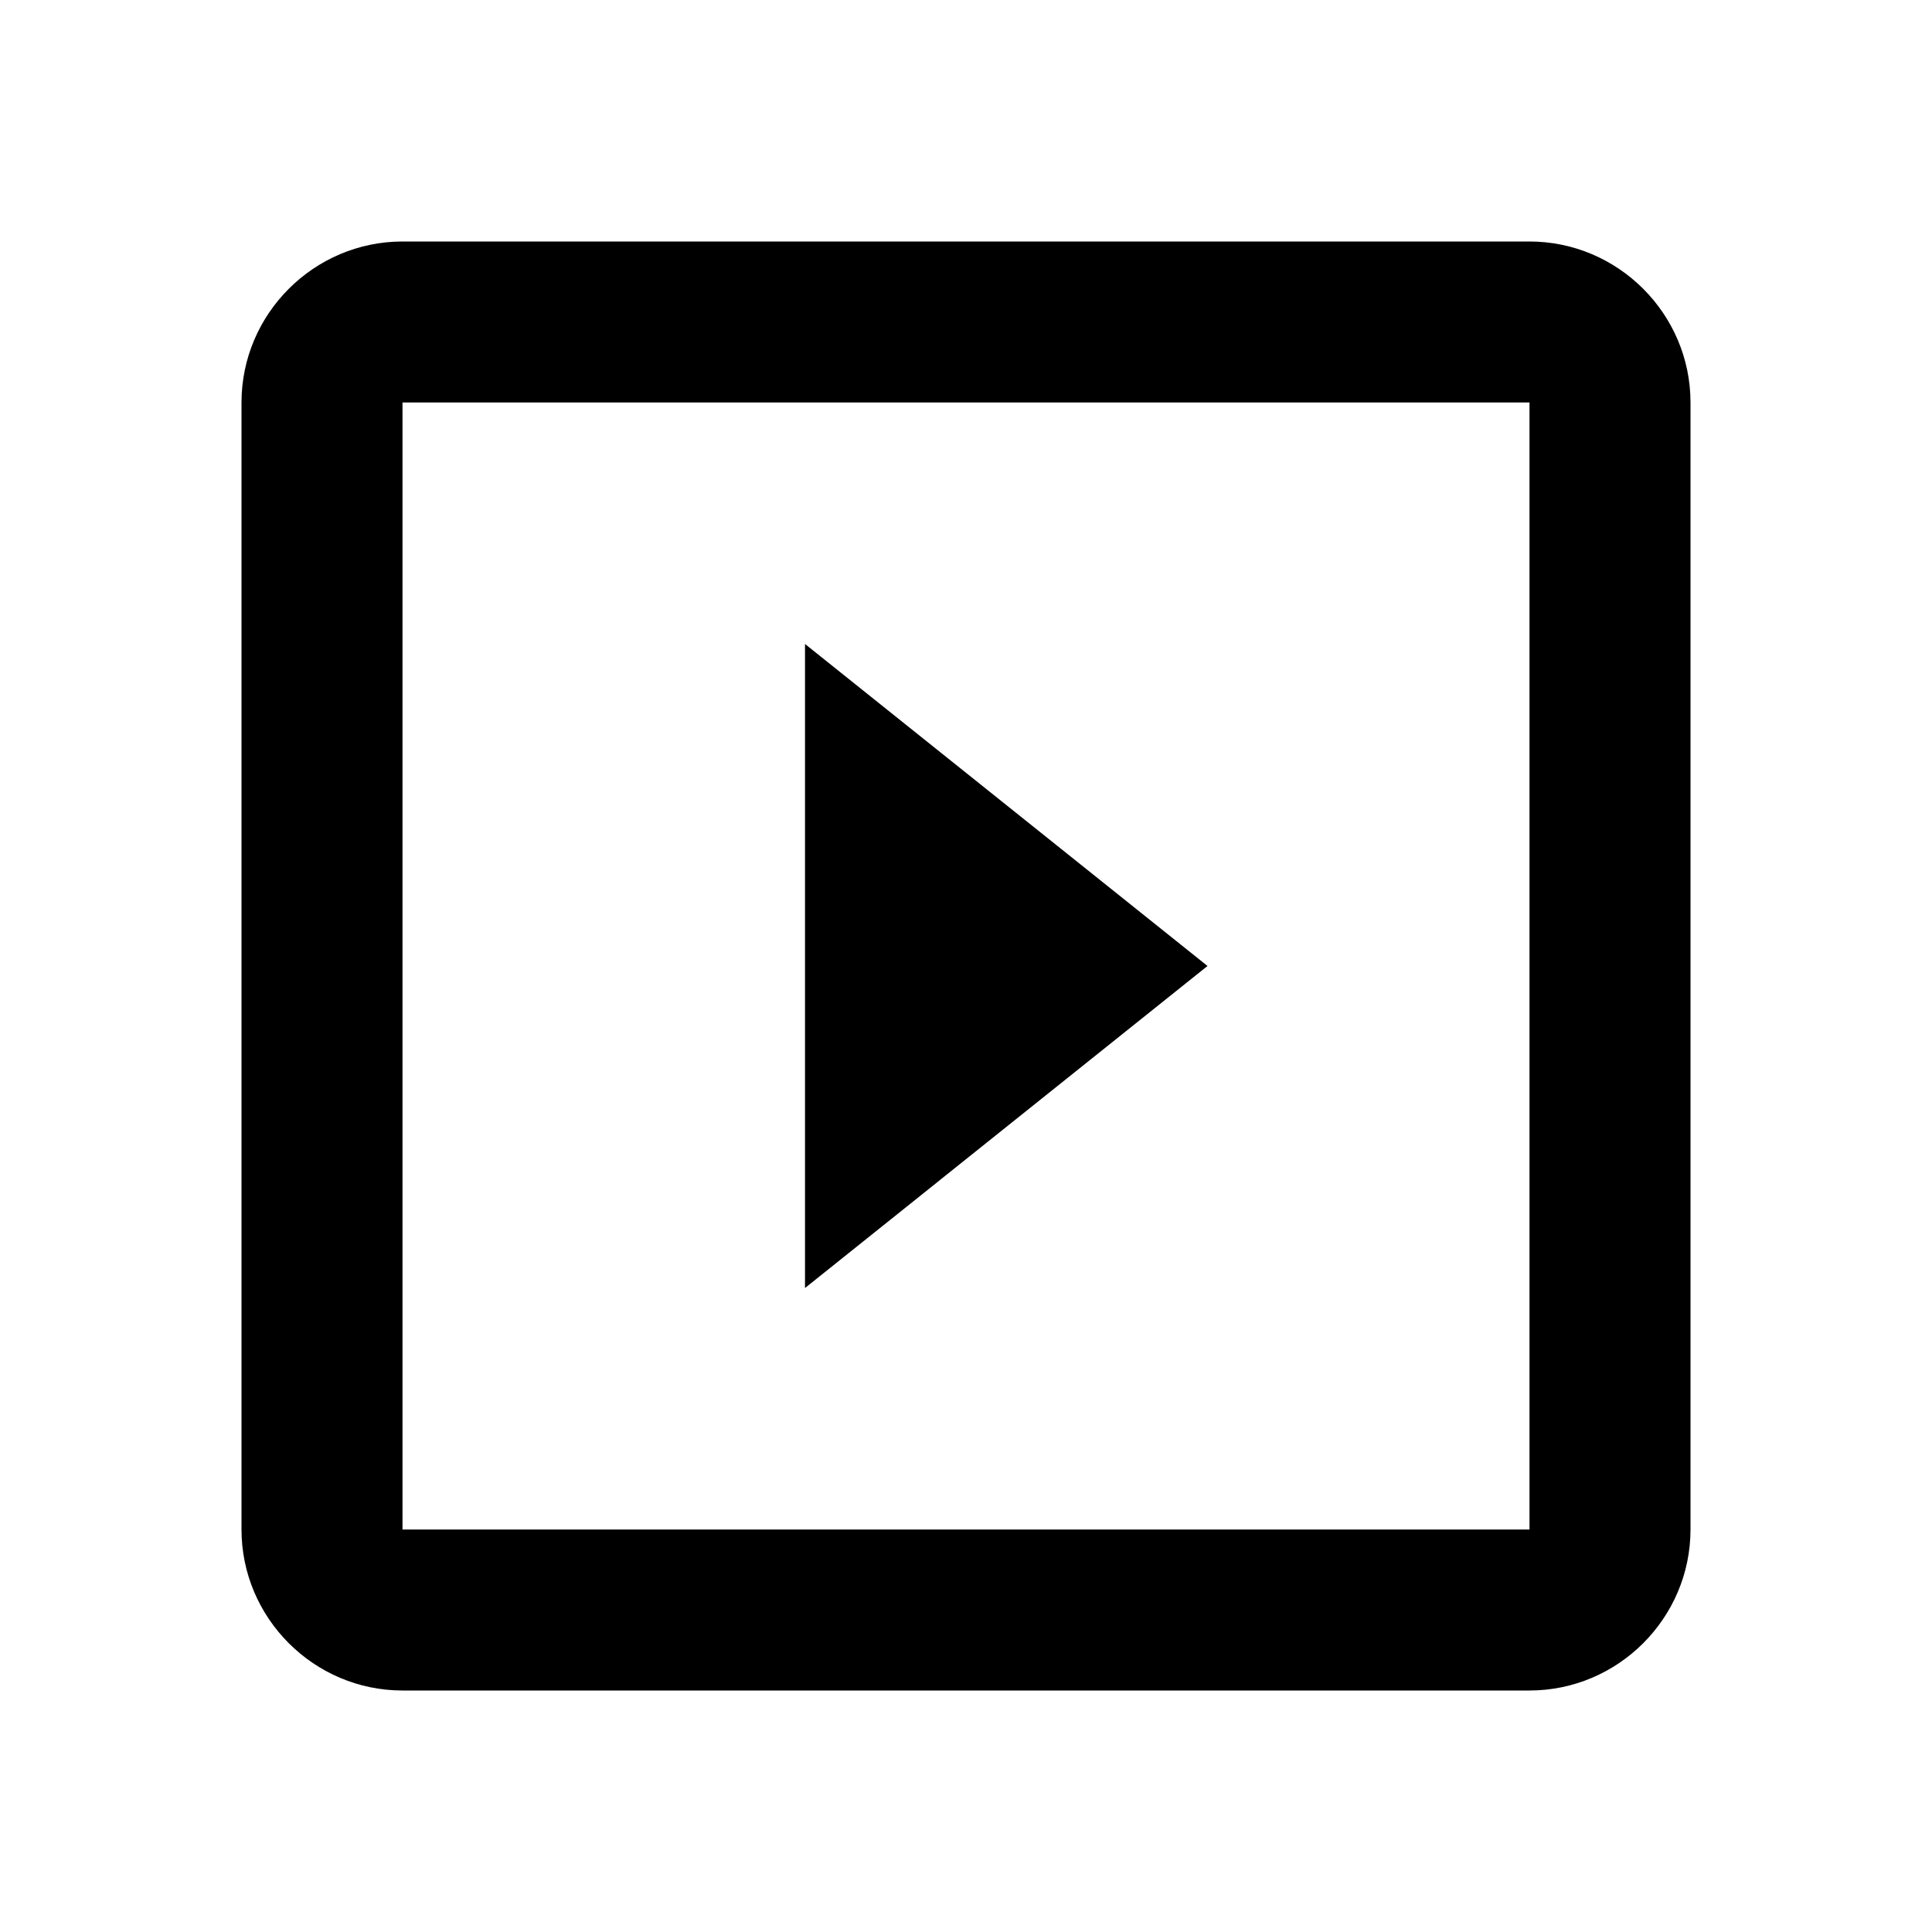
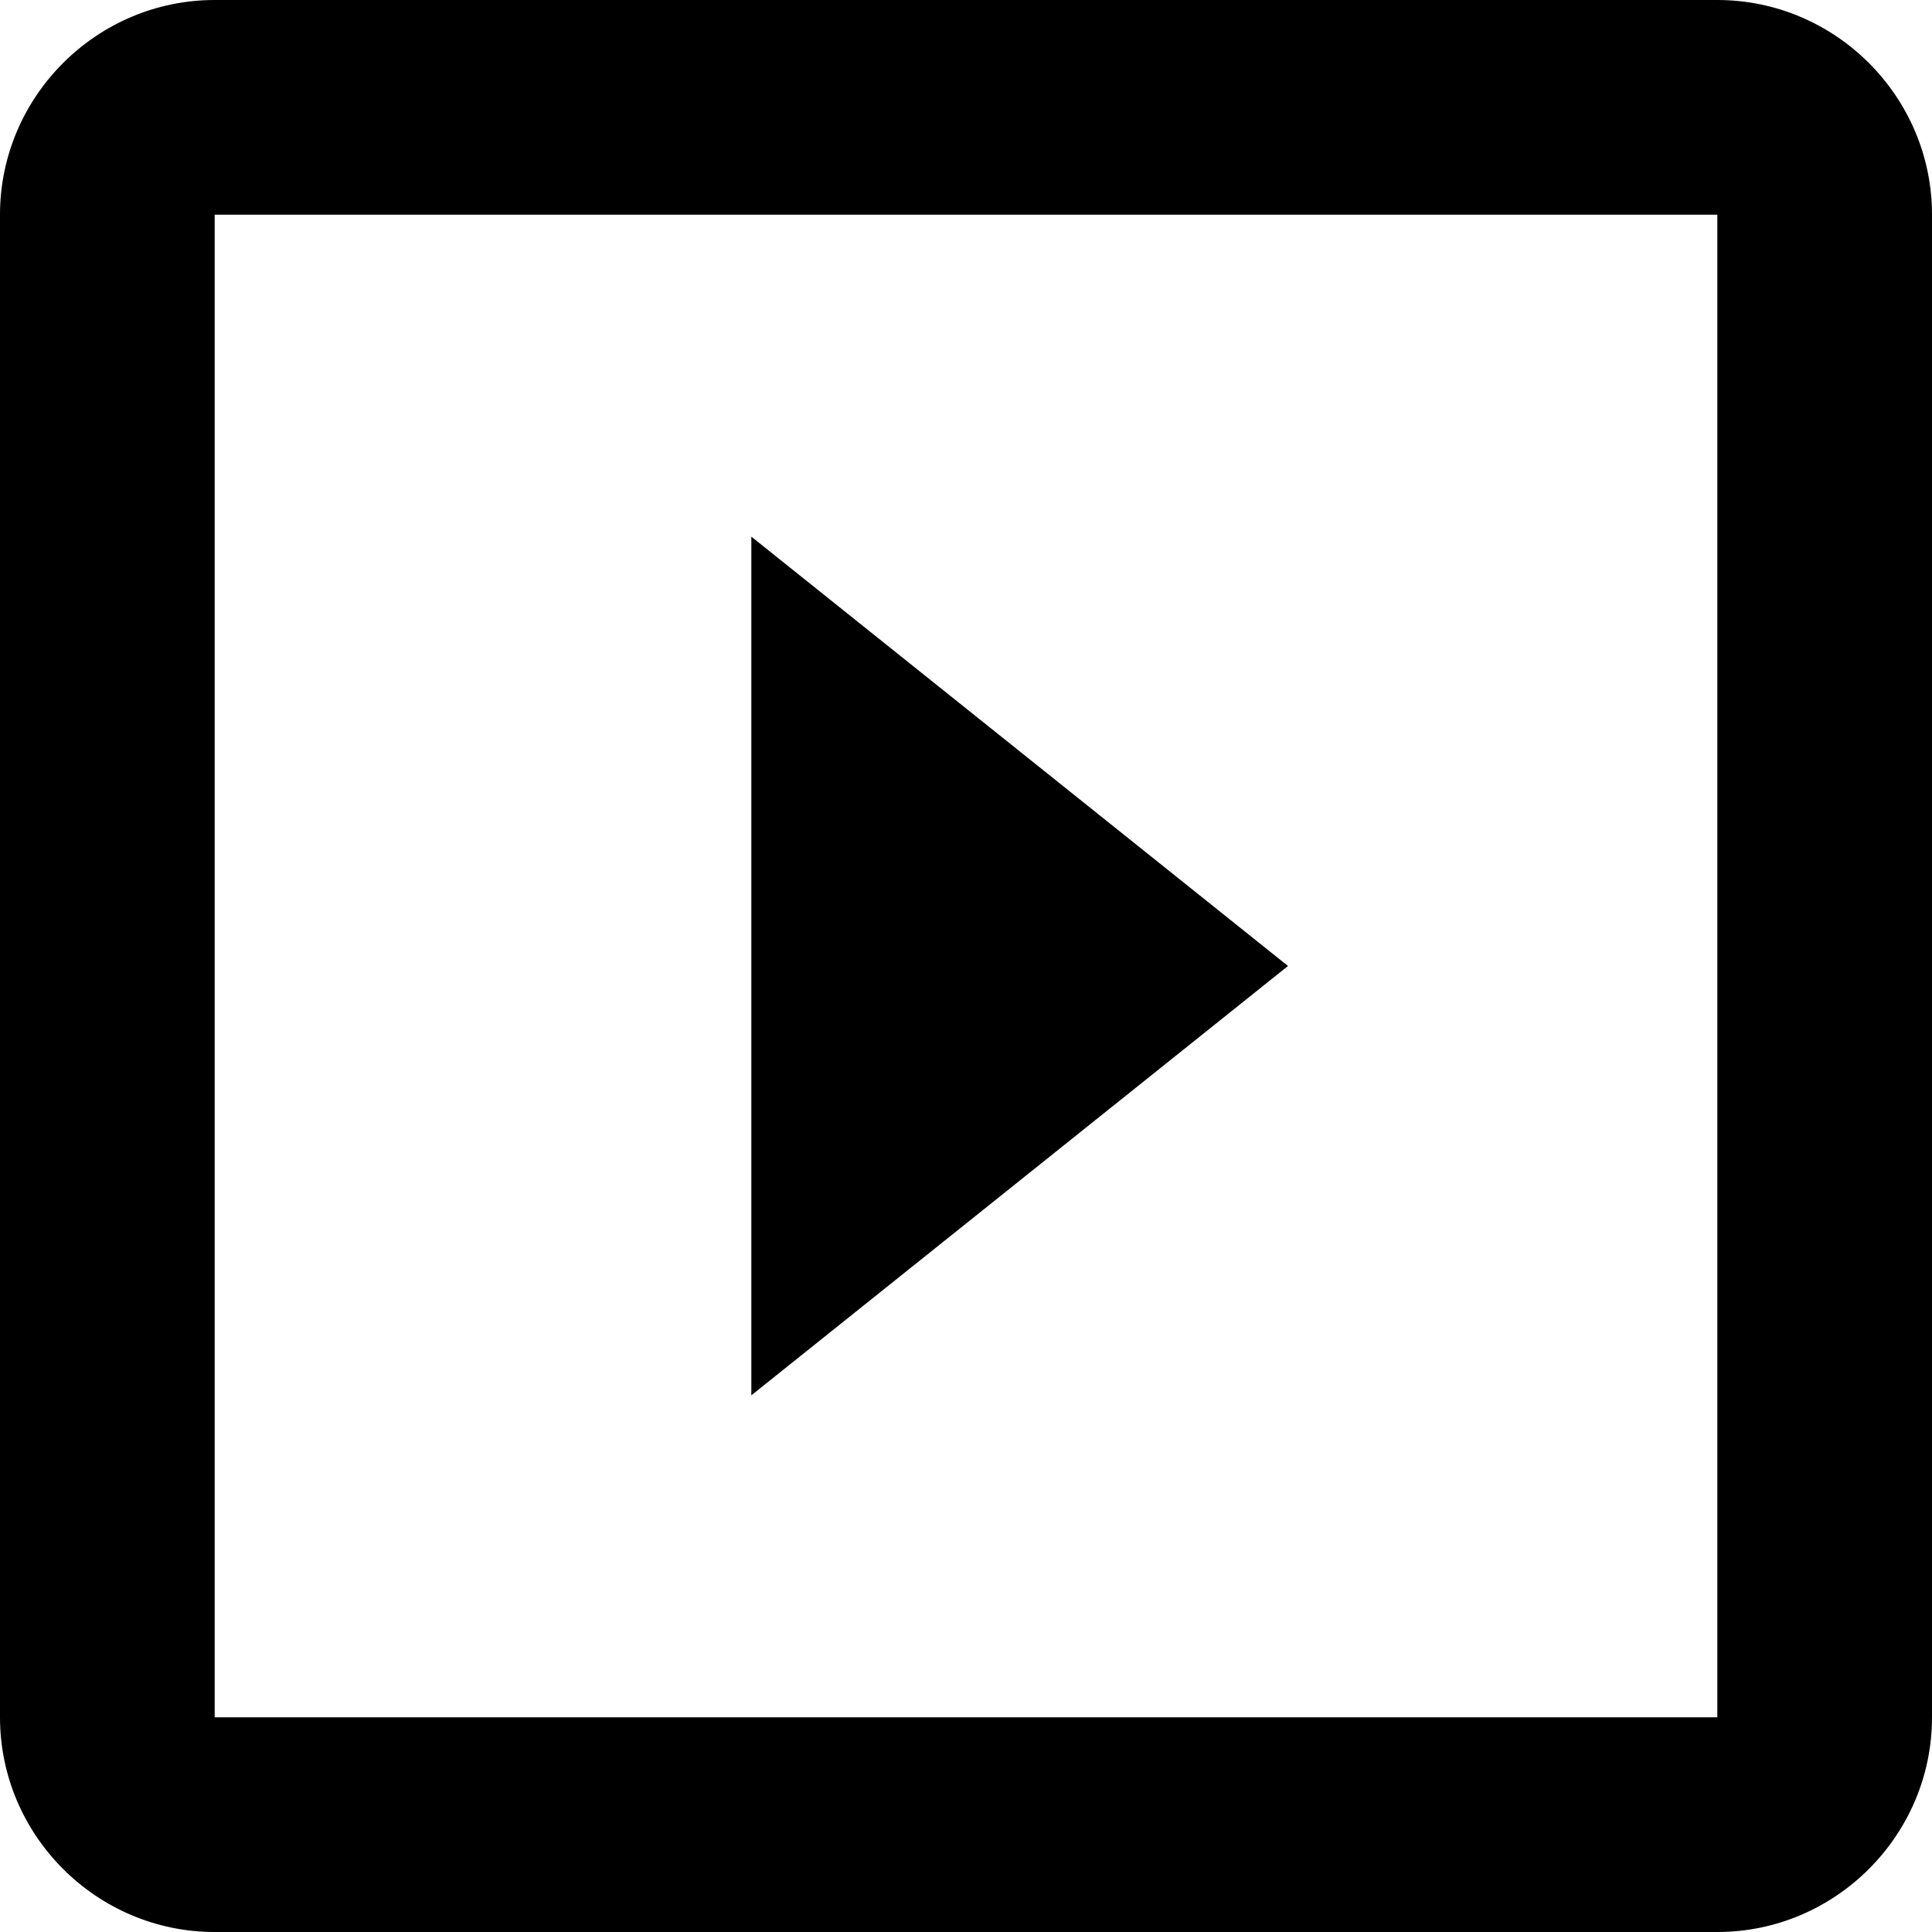
- <svg xmlns="http://www.w3.org/2000/svg" viewBox="0 0 24 24" fill="black" width="18px" height="18px">
-   <path d="M0 0h24v24H0z" fill="none" />
-   <path d="M10 8v8l5-4-5-4zm9-5H5c-1.1 0-2 .9-2 2v14c0 1.1.9 2 2 2h14c1.1 0 2-.9 2-2V5c0-1.1-.9-2-2-2zm0 16H5V5h14v14z" />
+ <svg xmlns="http://www.w3.org/2000/svg" width="13.5" height="13.5" fill="#000000" version="1.1" viewBox="0 0 18 18">
+   <path d="m7 5v8l5-4zm9-5h-14c-1.1 0-2 .9-2 2v14c0 1.1.9 2 2 2h14c1.1 0 2-.9 2-2v-14c0-1.1-.9-2-2-2zm0 16h-14v-14h14z" />
</svg>
